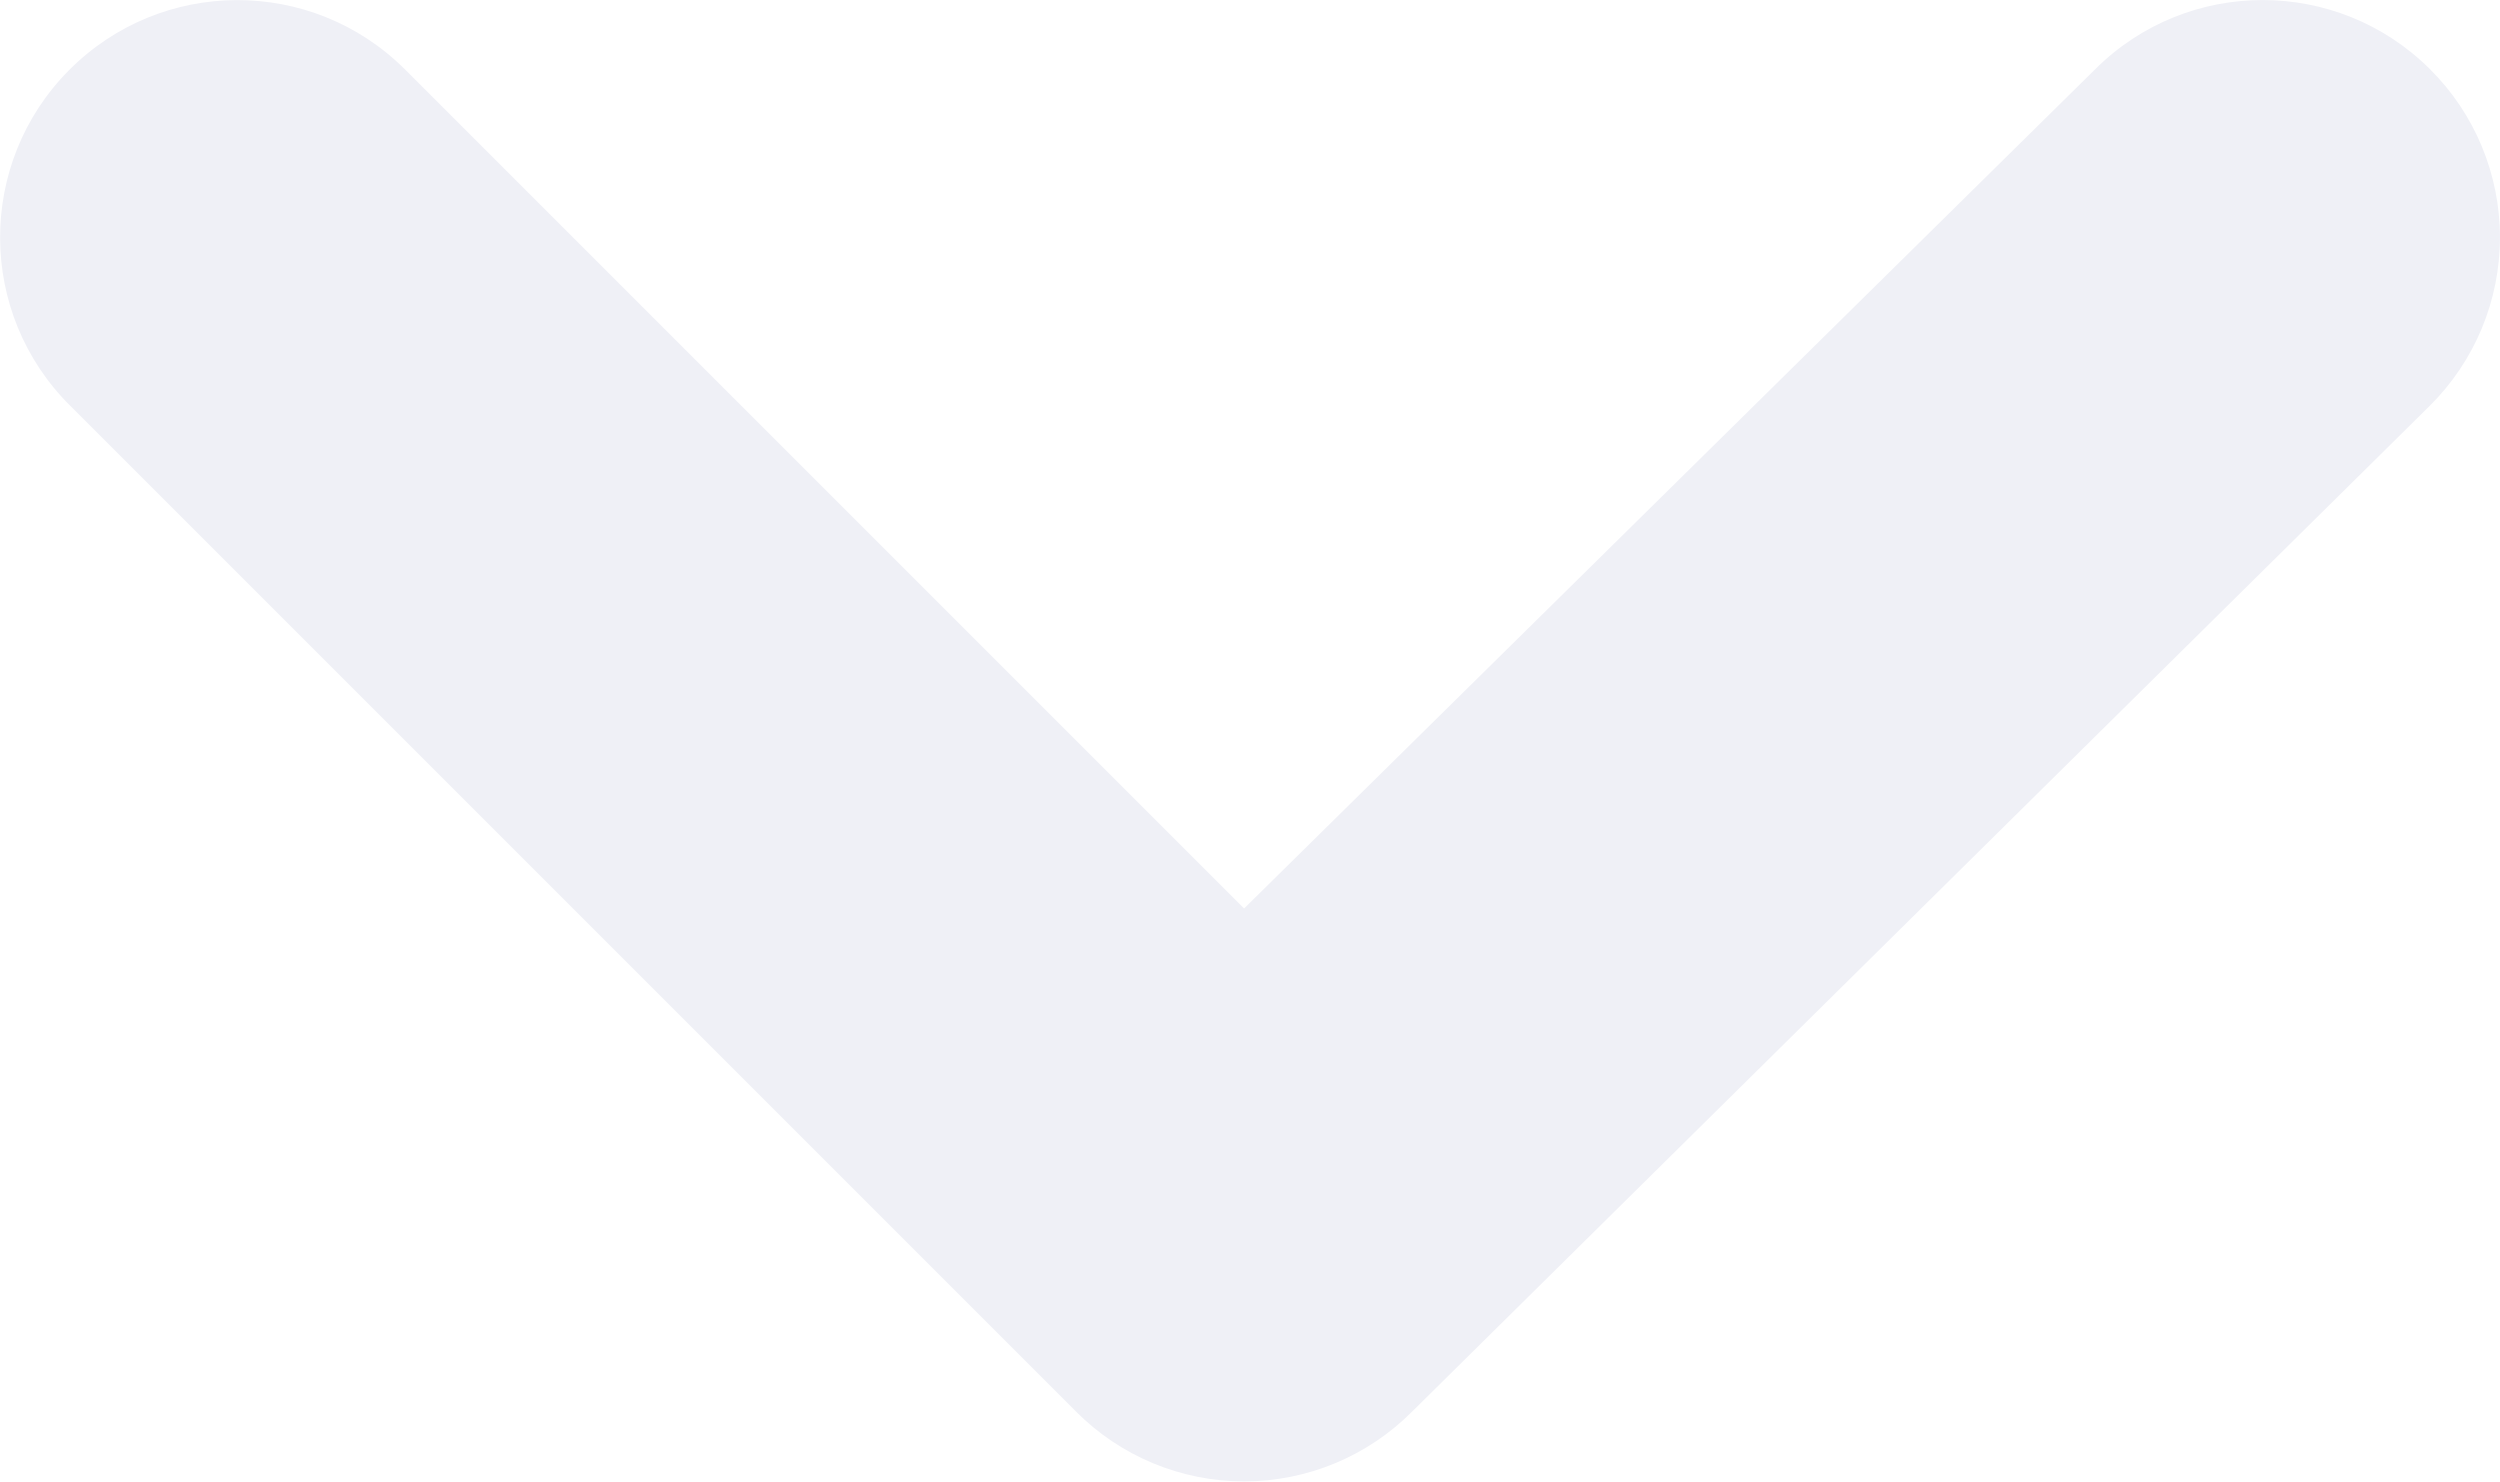
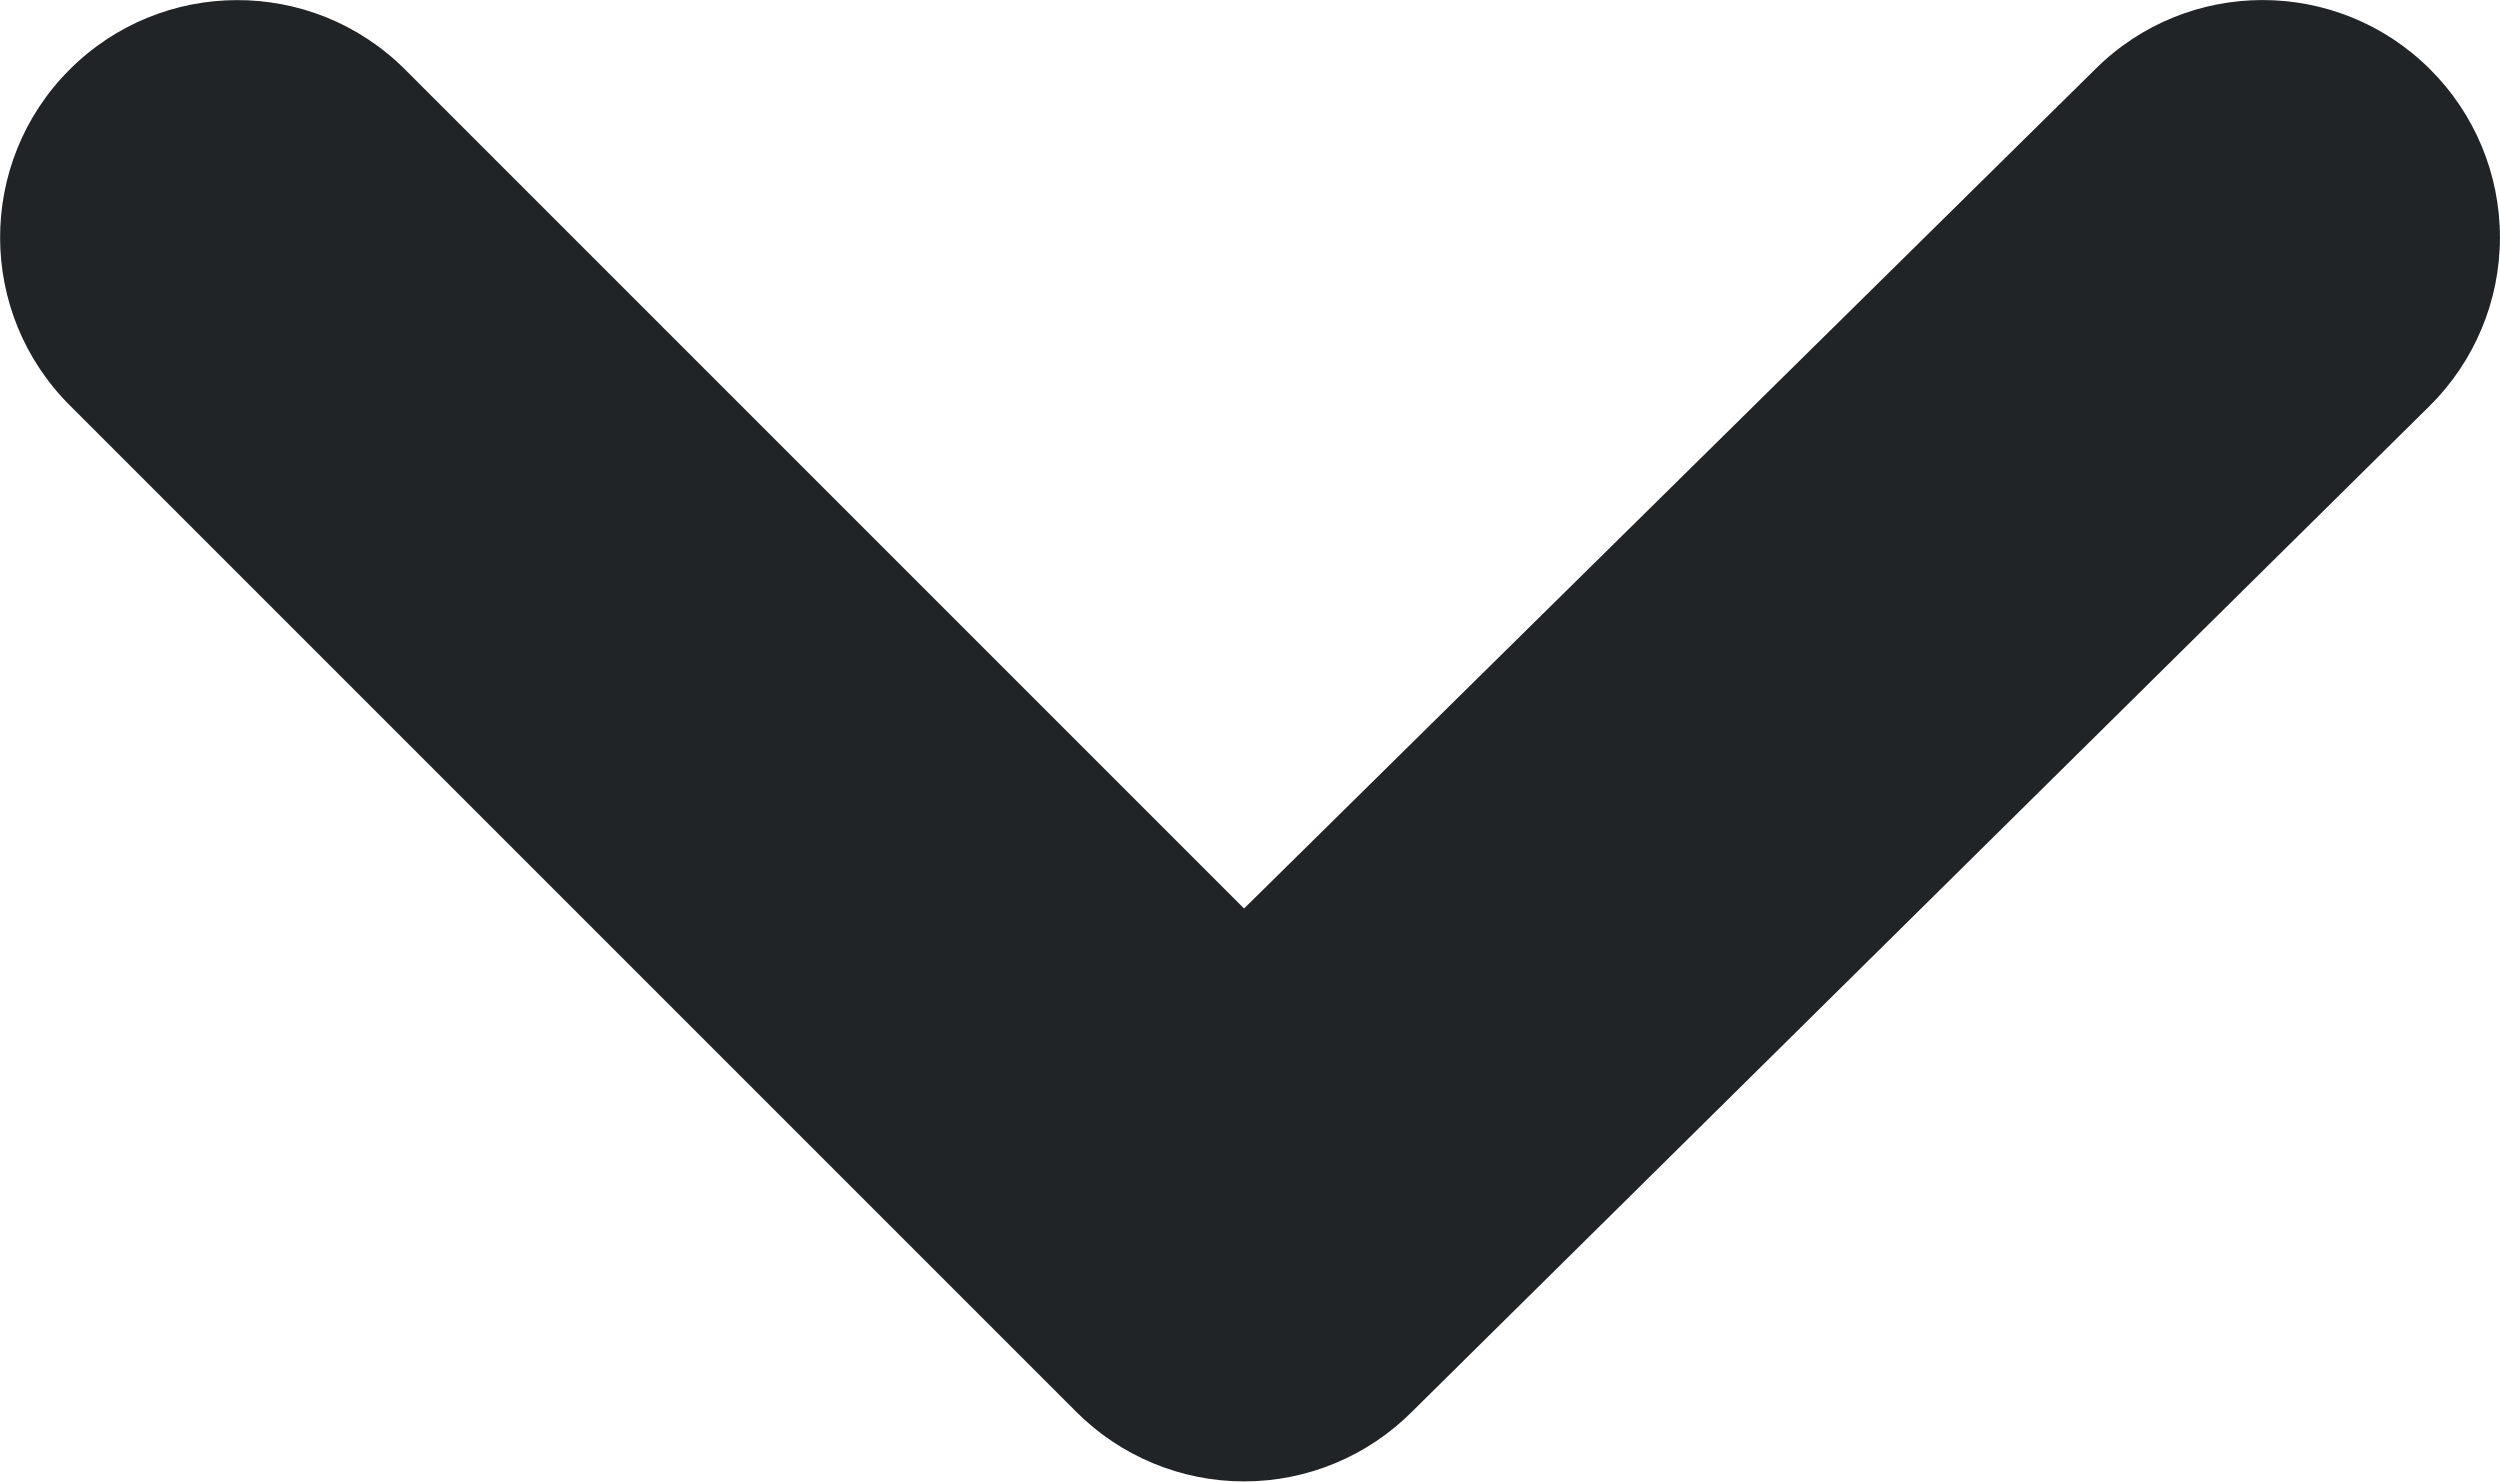
<svg xmlns="http://www.w3.org/2000/svg" width="10.542" height="6.247" viewBox="0 0 10.542 6.247">
-   <path id="angle-down-9" d="M17,9.17a1,1,0,0,0-1.41,0L12,12.71,8.46,9.17a1,1,0,1,0-1.41,1.42l4.24,4.24a1,1,0,0,0,1.42,0L17,10.59a1,1,0,0,0,0-1.42Z" transform="translate(-6.754 -8.879)" fill="#EFF0F6" />
+   <path id="angle-down-9" d="M17,9.17a1,1,0,0,0-1.41,0L12,12.71,8.46,9.17a1,1,0,1,0-1.41,1.42l4.24,4.24a1,1,0,0,0,1.42,0L17,10.59a1,1,0,0,0,0-1.42Z" transform="translate(-6.754 -8.879)" fill="#202427" />
</svg>
